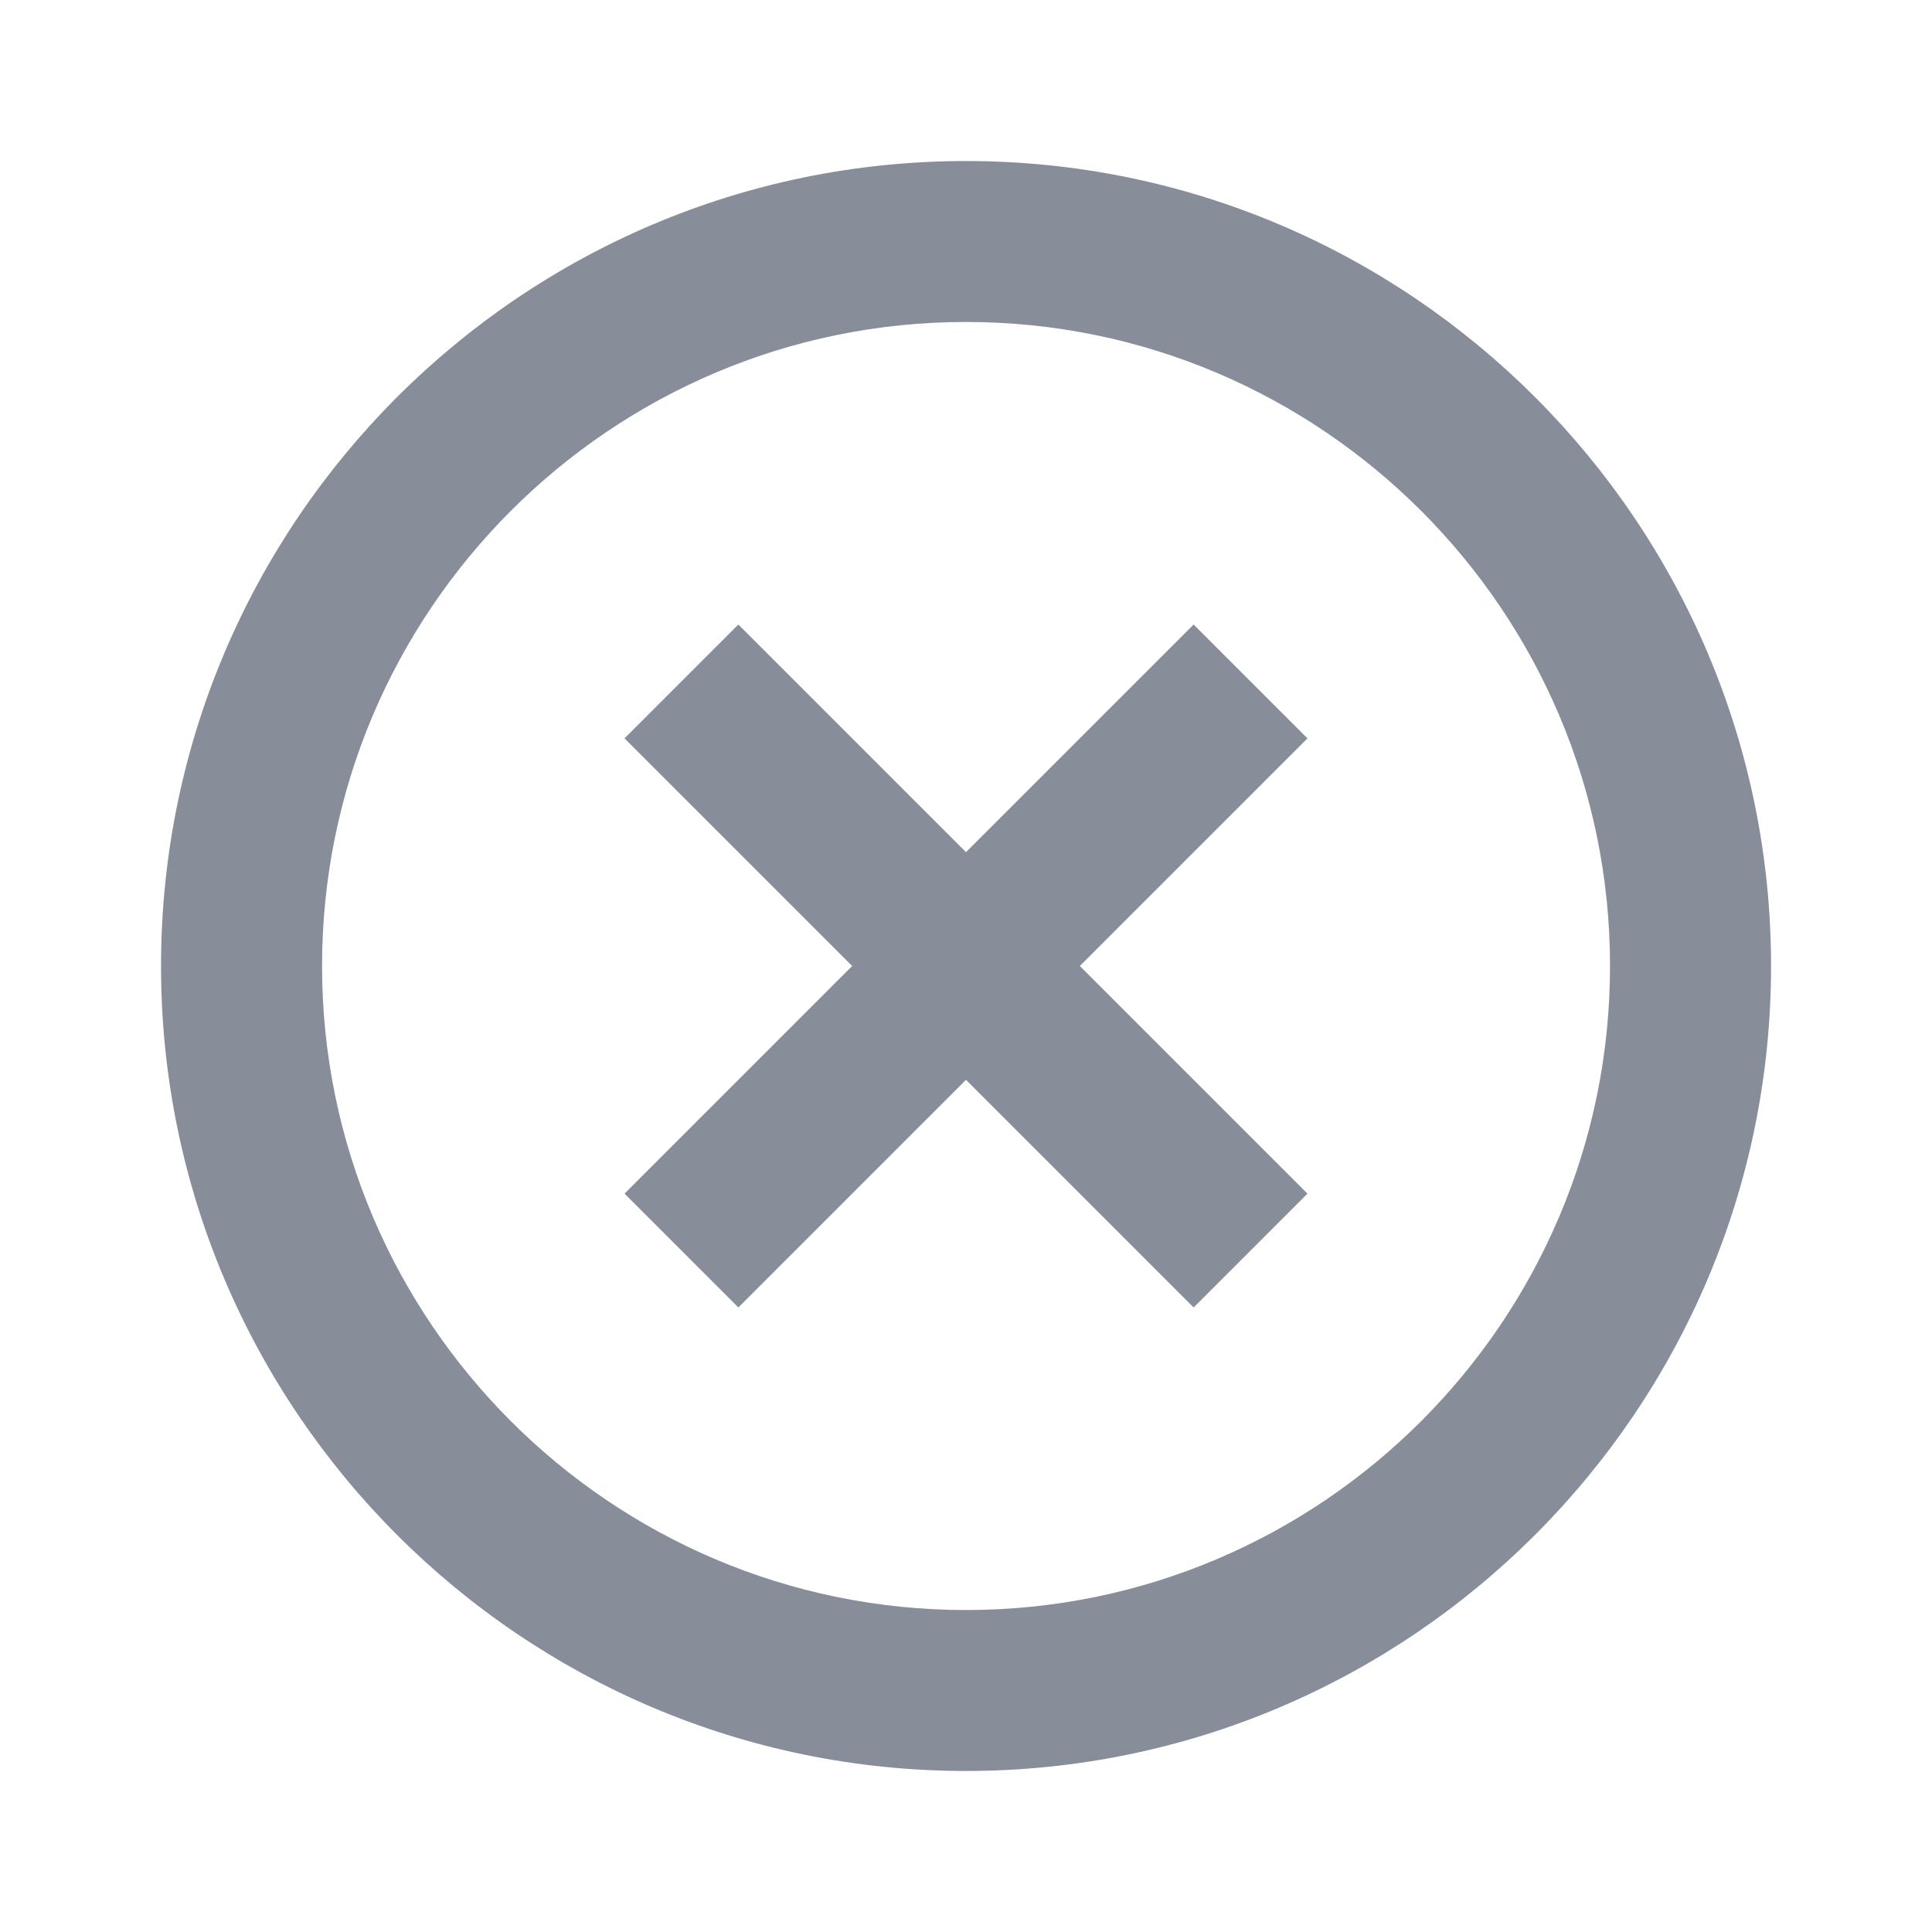
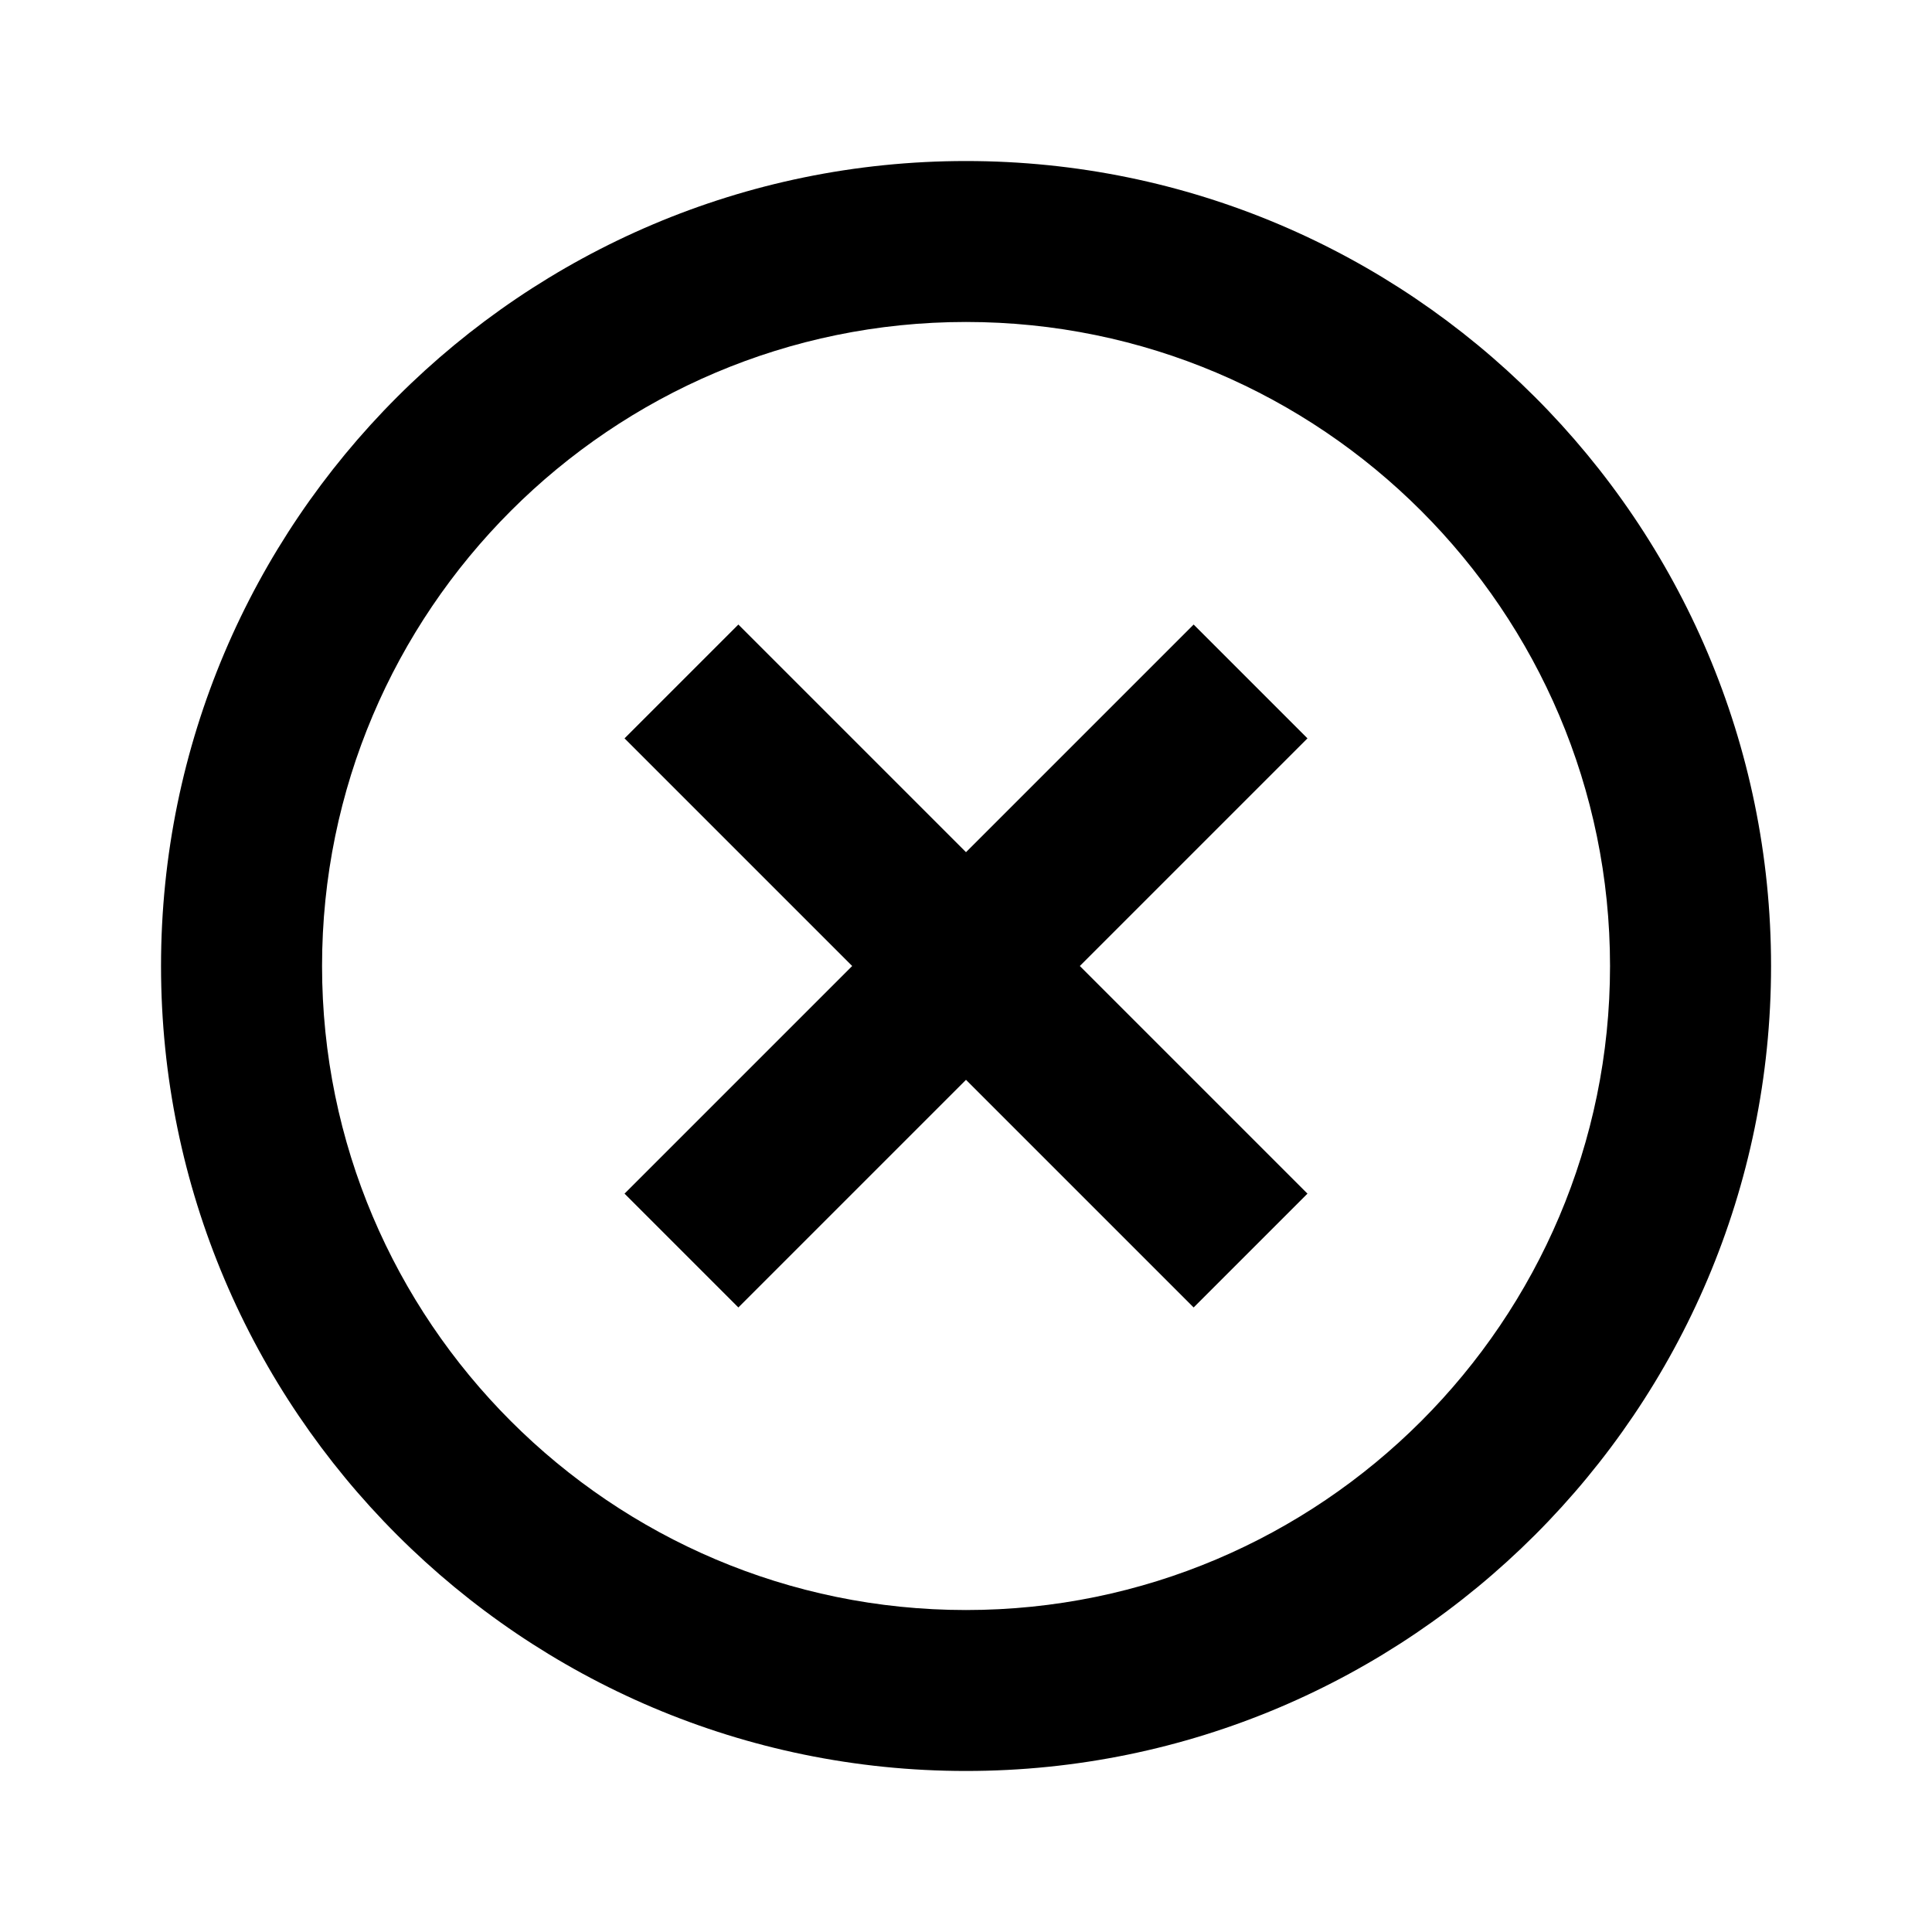
<svg xmlns="http://www.w3.org/2000/svg" width="23" height="23" viewBox="0 0 23 23" fill="none">
-   <path d="M8.79 15.565L11.5 12.855L14.21 15.565L15.565 14.21L12.855 11.5L15.565 8.79L14.21 7.435L11.5 10.145L8.79 7.435L7.435 8.79L10.145 11.5L7.435 14.21L8.79 15.565Z" fill="#878E99" />
-   <path d="M11.5 21.083C16.785 21.083 21.084 16.784 21.084 11.5C21.084 6.216 16.785 1.917 11.5 1.917C6.216 1.917 1.917 6.216 1.917 11.5C1.917 16.784 6.216 21.083 11.5 21.083ZM11.5 3.833C15.727 3.833 19.167 7.273 19.167 11.5C19.167 15.727 15.727 19.167 11.5 19.167C7.273 19.167 3.834 15.727 3.834 11.5C3.834 7.273 7.273 3.833 11.5 3.833Z" fill="#878E99" />
+   <path d="M8.79 15.565L11.5 12.855L14.21 15.565L15.565 14.21L12.855 11.5L15.565 8.79L14.21 7.435L11.5 10.145L8.79 7.435L7.435 8.79L10.145 11.5L7.435 14.21L8.79 15.565Z" fill="currentColor" />
+   <path d="M11.5 21.083C16.785 21.083 21.084 16.784 21.084 11.5C21.084 6.216 16.785 1.917 11.5 1.917C6.216 1.917 1.917 6.216 1.917 11.5C1.917 16.784 6.216 21.083 11.5 21.083ZM11.5 3.833C15.727 3.833 19.167 7.273 19.167 11.5C19.167 15.727 15.727 19.167 11.5 19.167C7.273 19.167 3.834 15.727 3.834 11.5C3.834 7.273 7.273 3.833 11.5 3.833Z" fill="currentColor" />
</svg>
